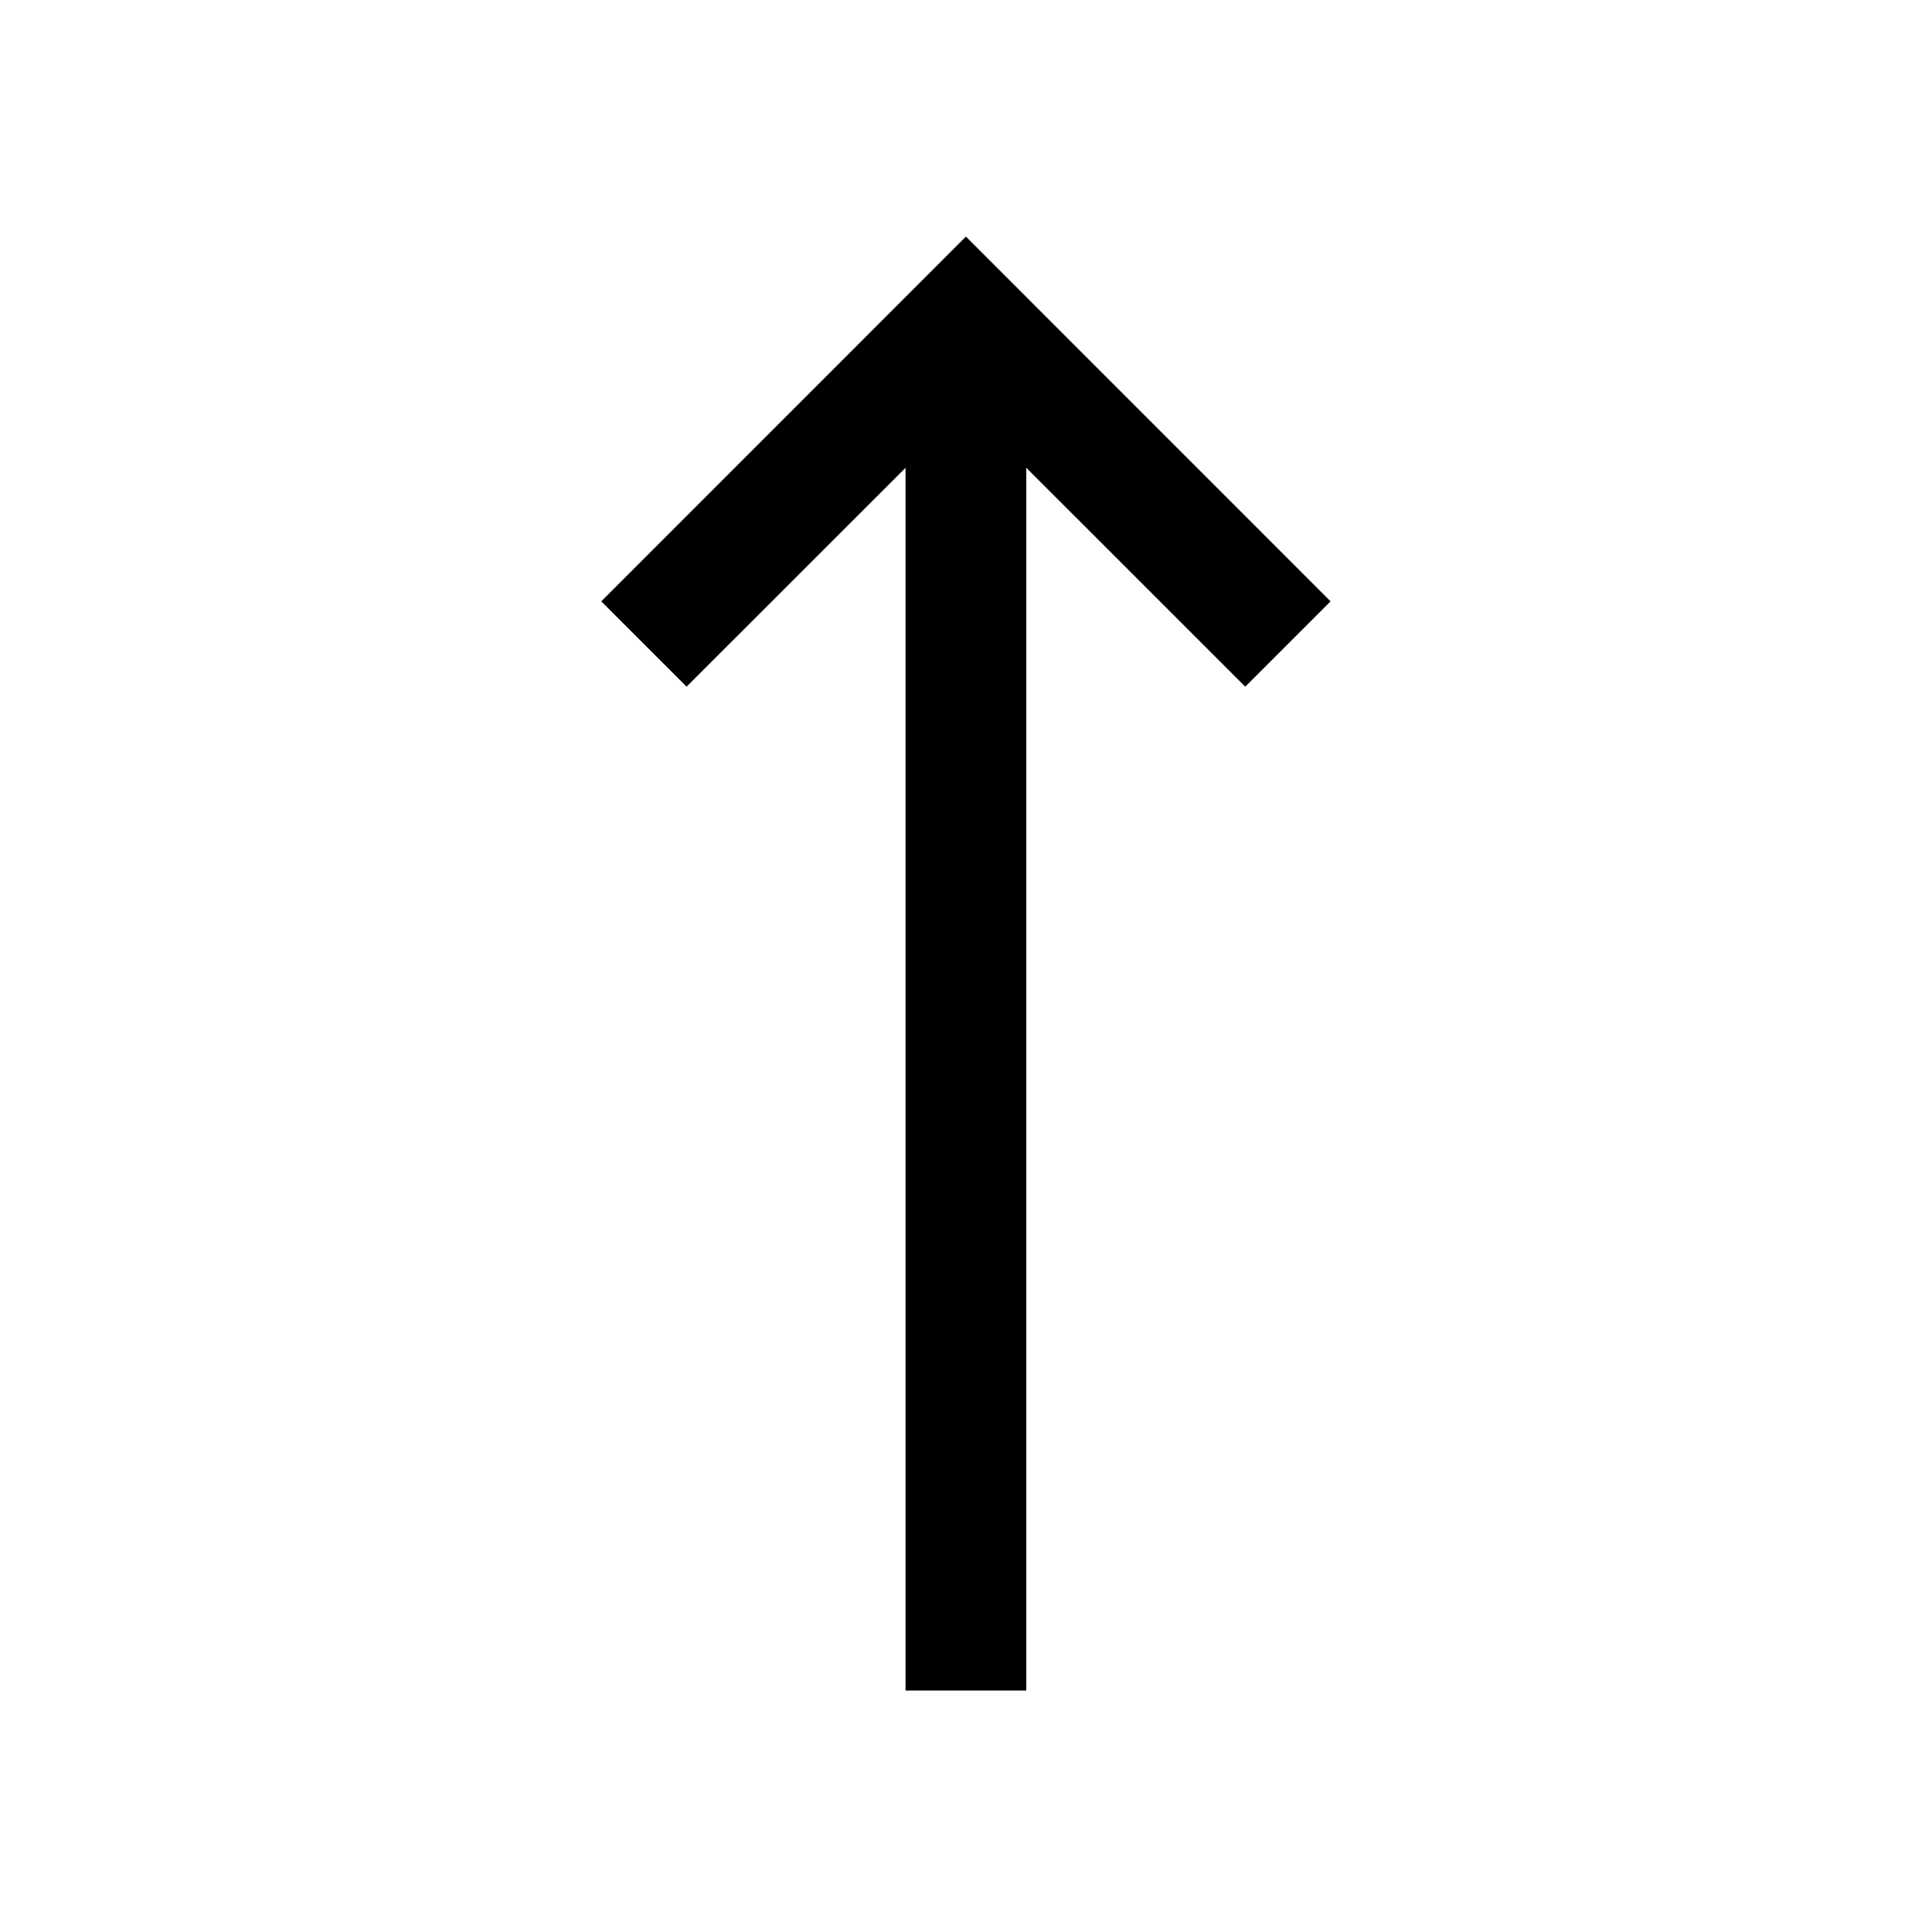
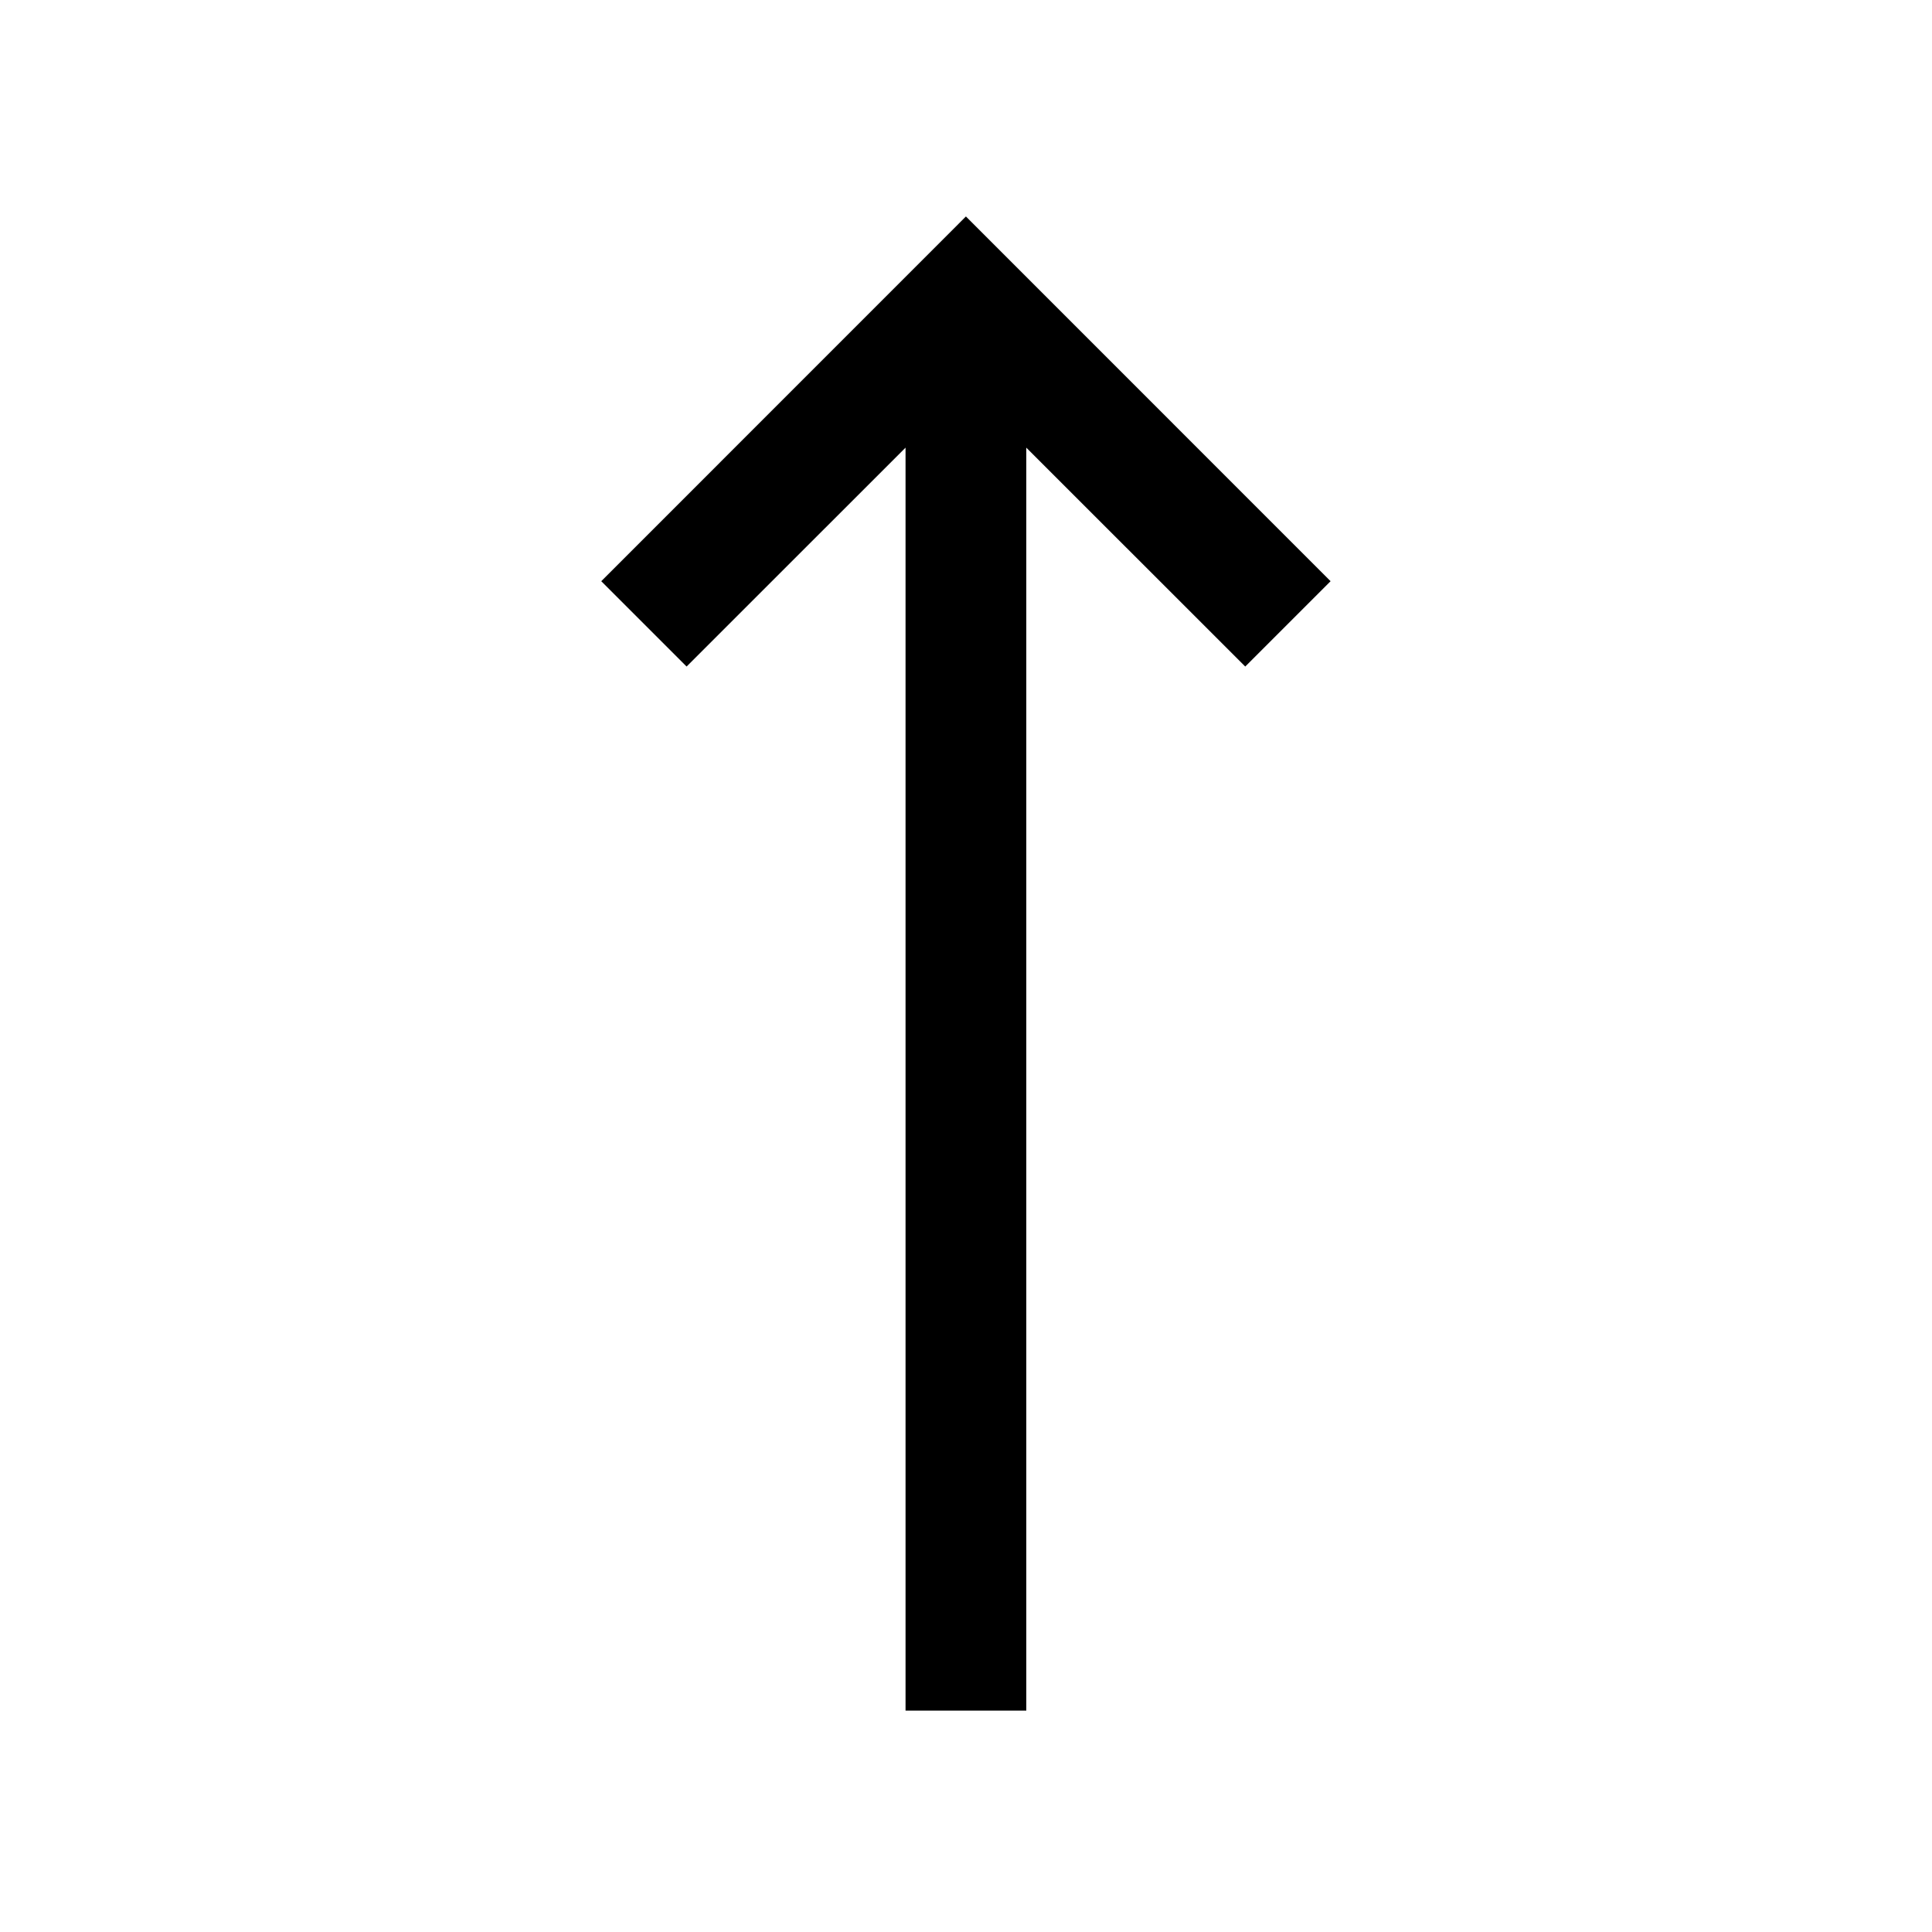
<svg xmlns="http://www.w3.org/2000/svg" width="24" height="24" viewBox="0 0 24 24" fill="currentColor">
-   <path d="M11.999 2.939L16.529 7.47L15.469 8.53L12.749 5.811V21H11.249V5.811L8.529 8.53L7.469 7.47L11.999 2.939Z" />
+   <path d="M16.529 7.22L15.469 8.28L12.749 5.561V21.25H11.249V5.561L8.529 8.28L7.469 7.22L11.999 2.689L16.529 7.22Z" />
</svg>
